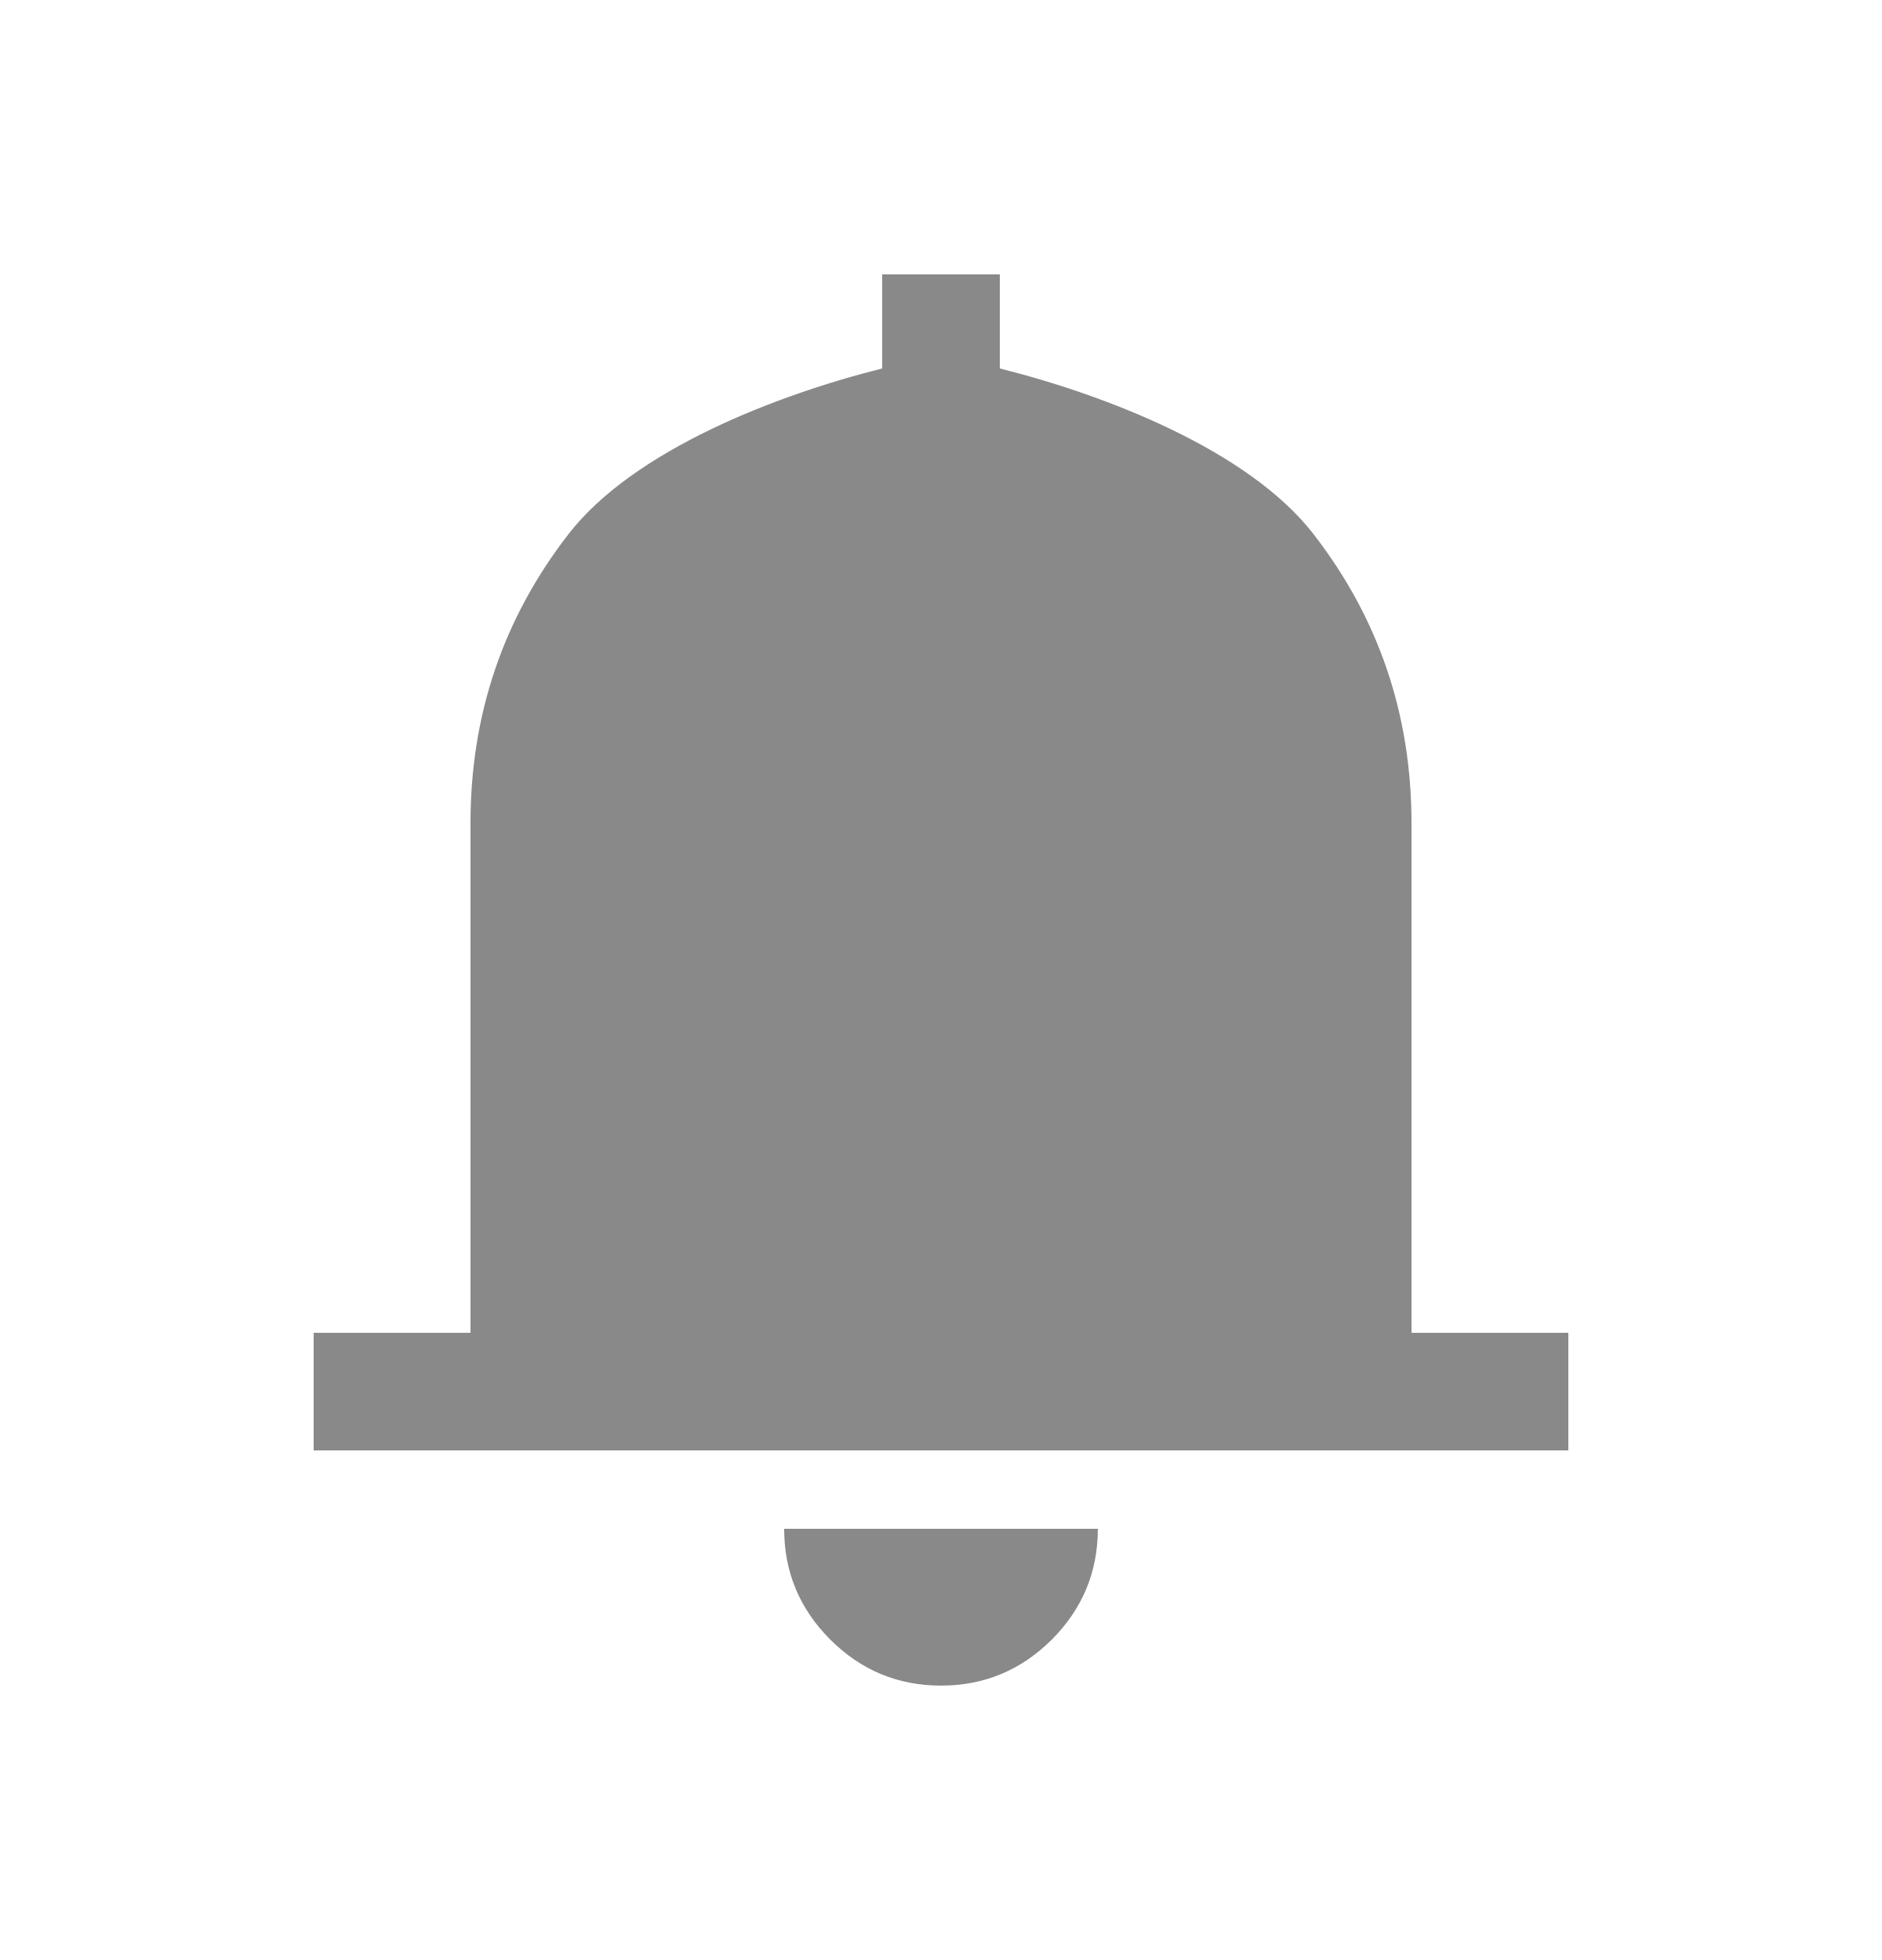
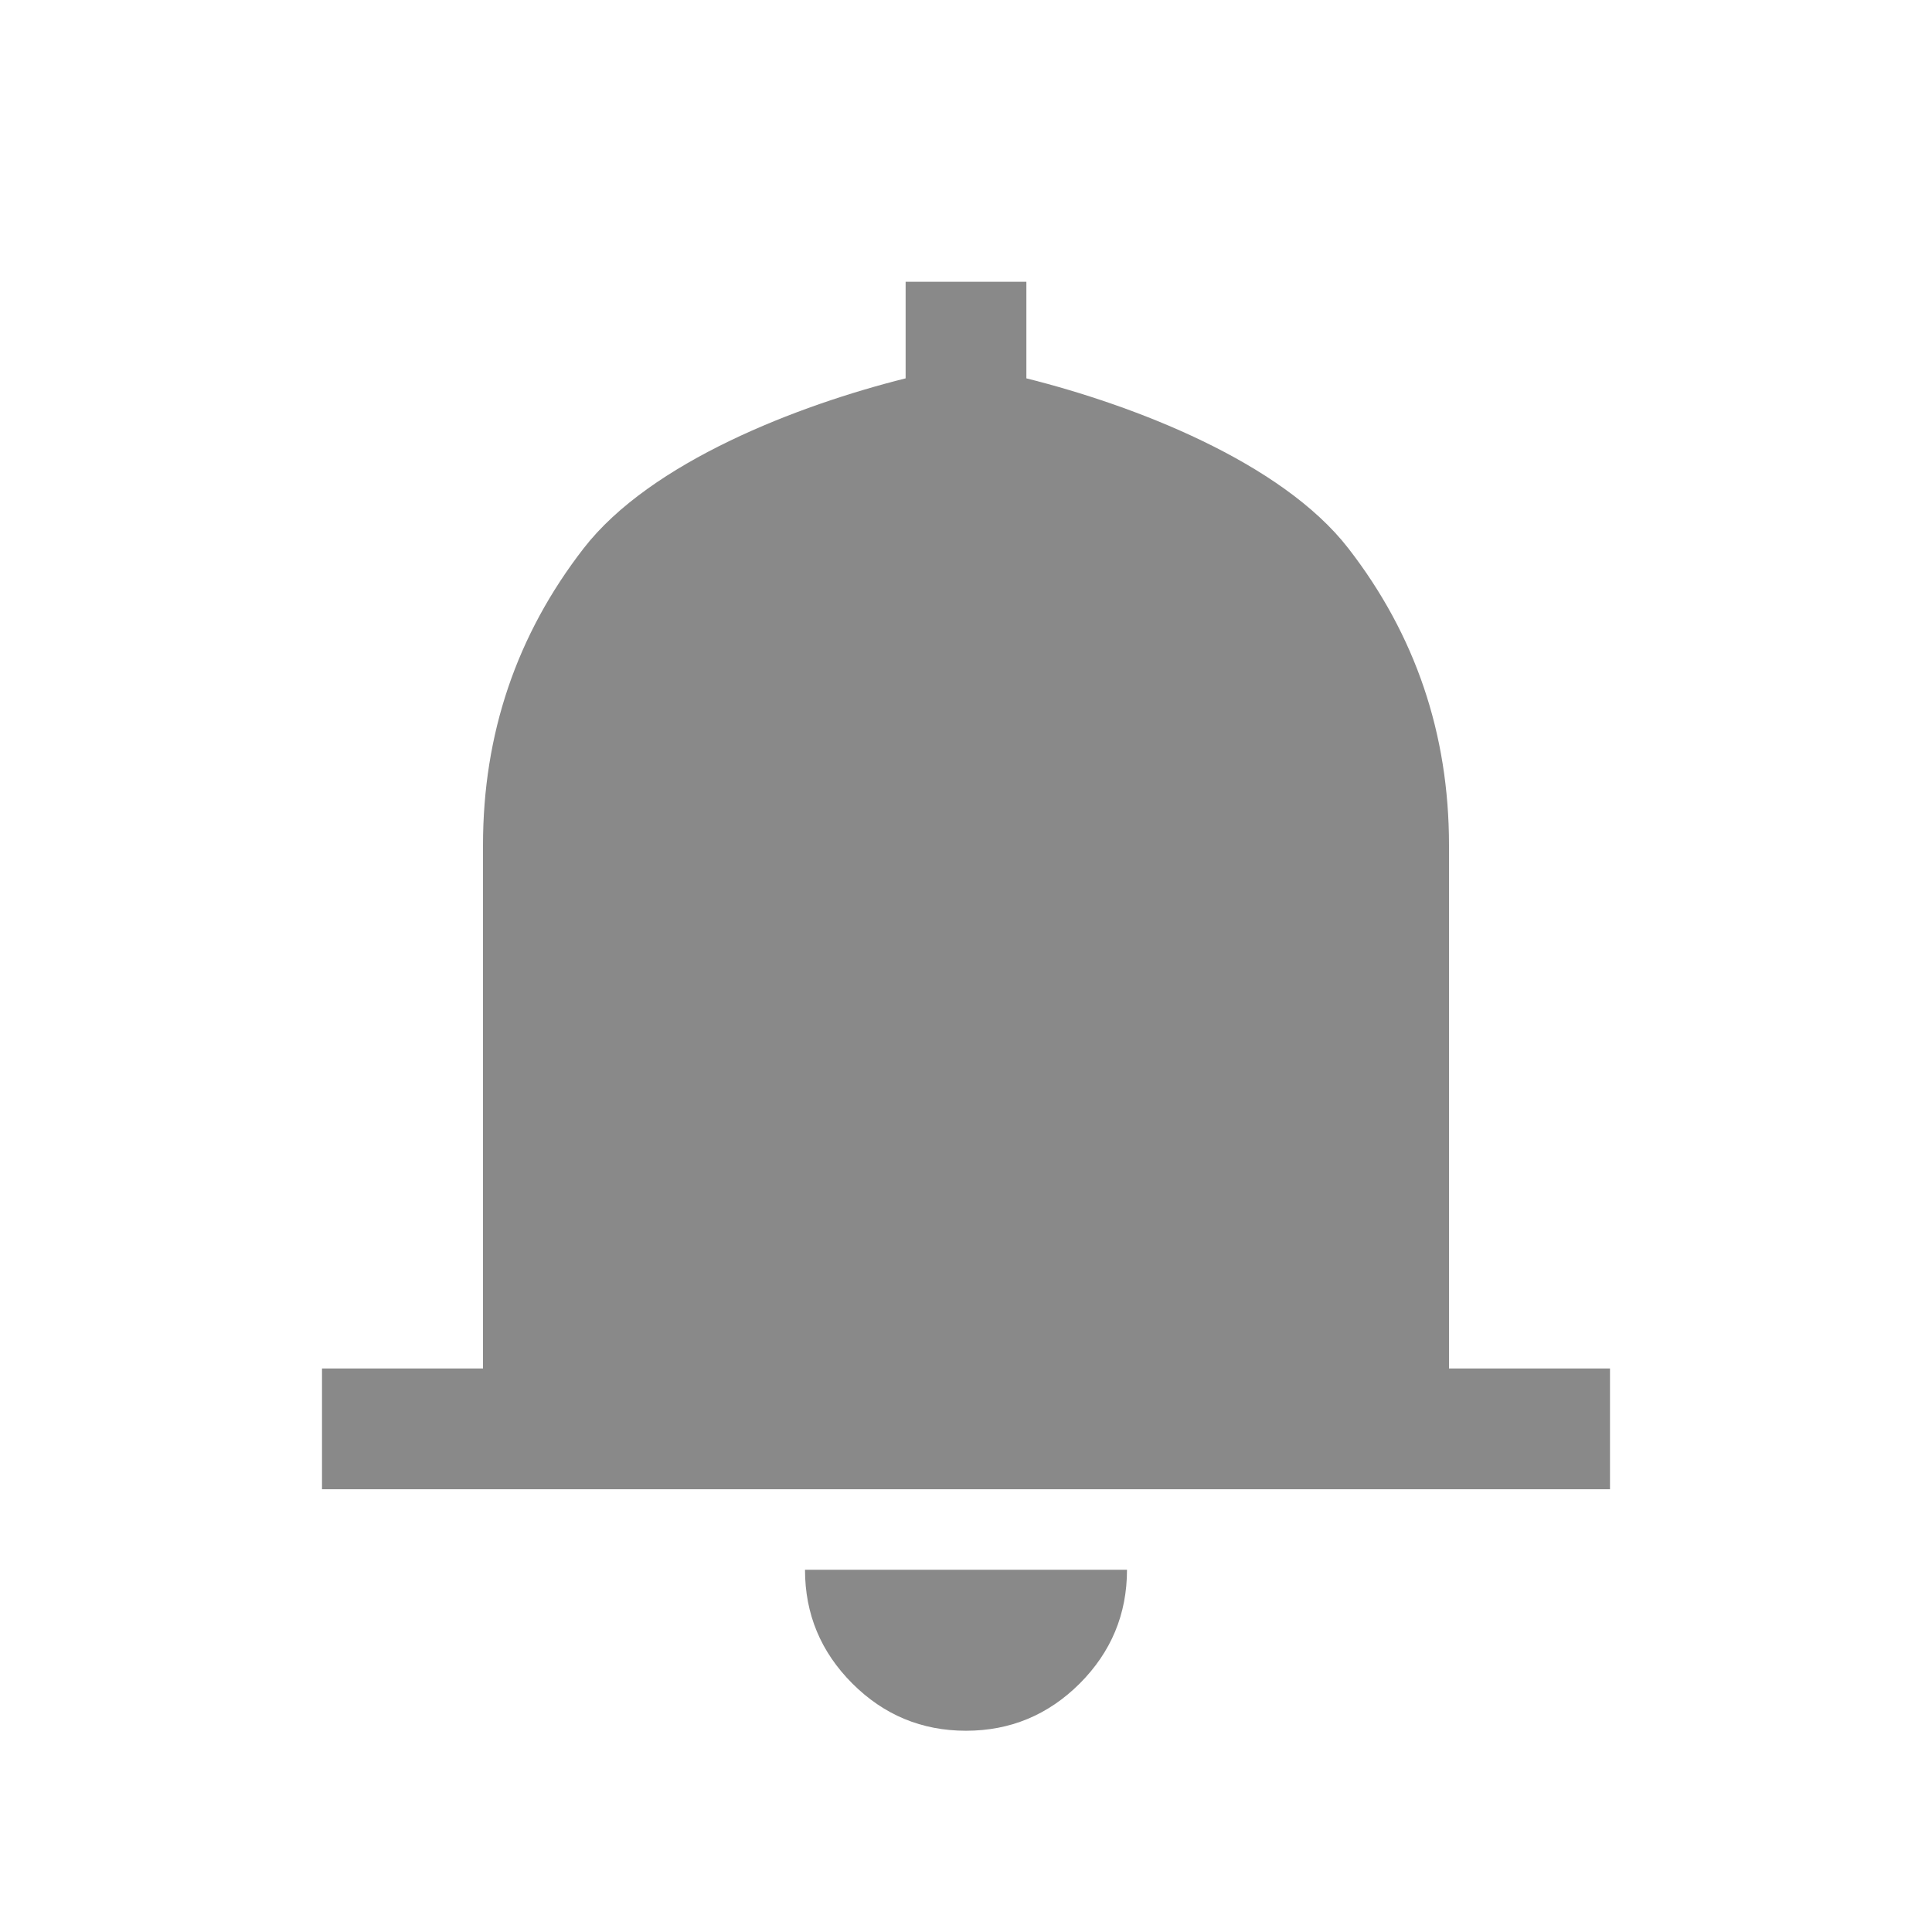
- <svg xmlns="http://www.w3.org/2000/svg" width="24" height="25" viewBox="0 0 24 25" fill="none">
+ <svg xmlns="http://www.w3.org/2000/svg" width="24" height="24" viewBox="0 0 24 24" fill="none">
  <path d="M4 18.5V17H6V10.5C6 9.117 6.417 7.887 7.25 6.812C8.083 5.737 9.917 5.033 11.25 4.7V3.5H12.75V4.7C14.083 5.033 15.917 5.737 16.75 6.812C17.583 7.887 18 9.117 18 10.5V17H20V18.5H4Z" fill="#898989" />
  <path d="M10.588 20.913C10.979 21.304 11.45 21.5 12 21.5C12.55 21.5 13.021 21.304 13.413 20.913C13.804 20.521 14 20.05 14 19.5H10C10 20.05 10.196 20.521 10.588 20.913Z" fill="#898989" />
</svg>
